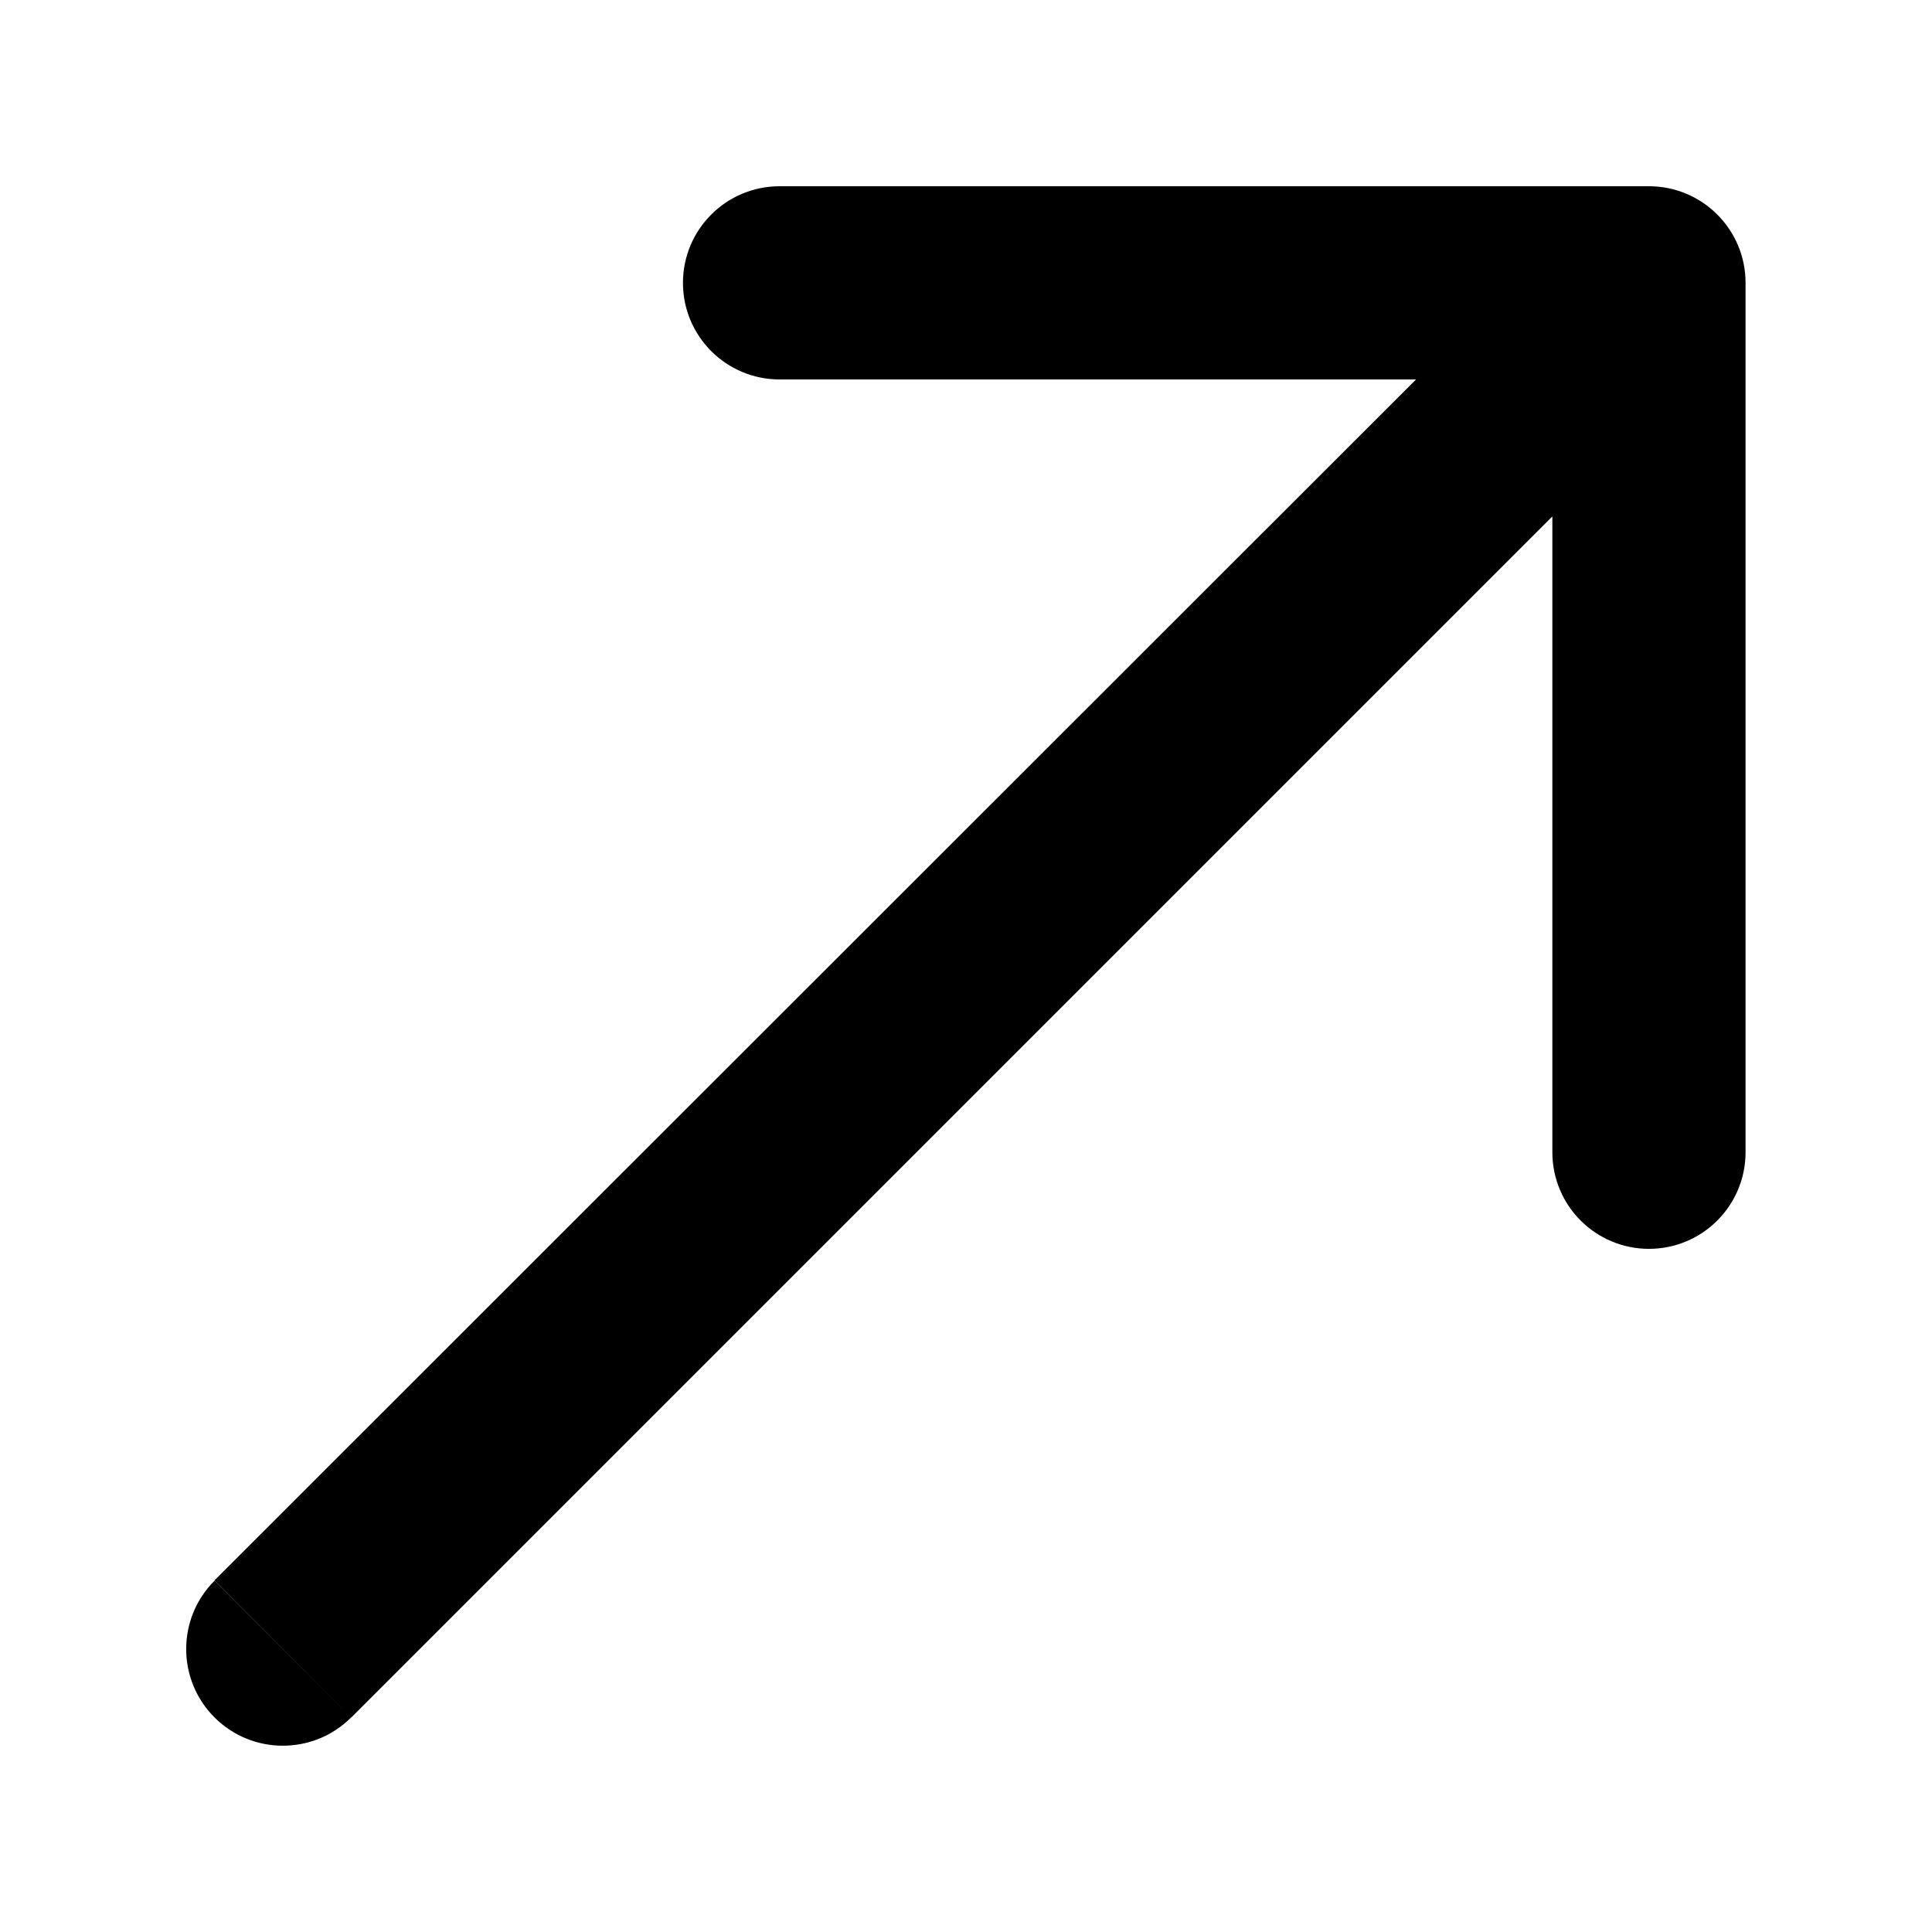
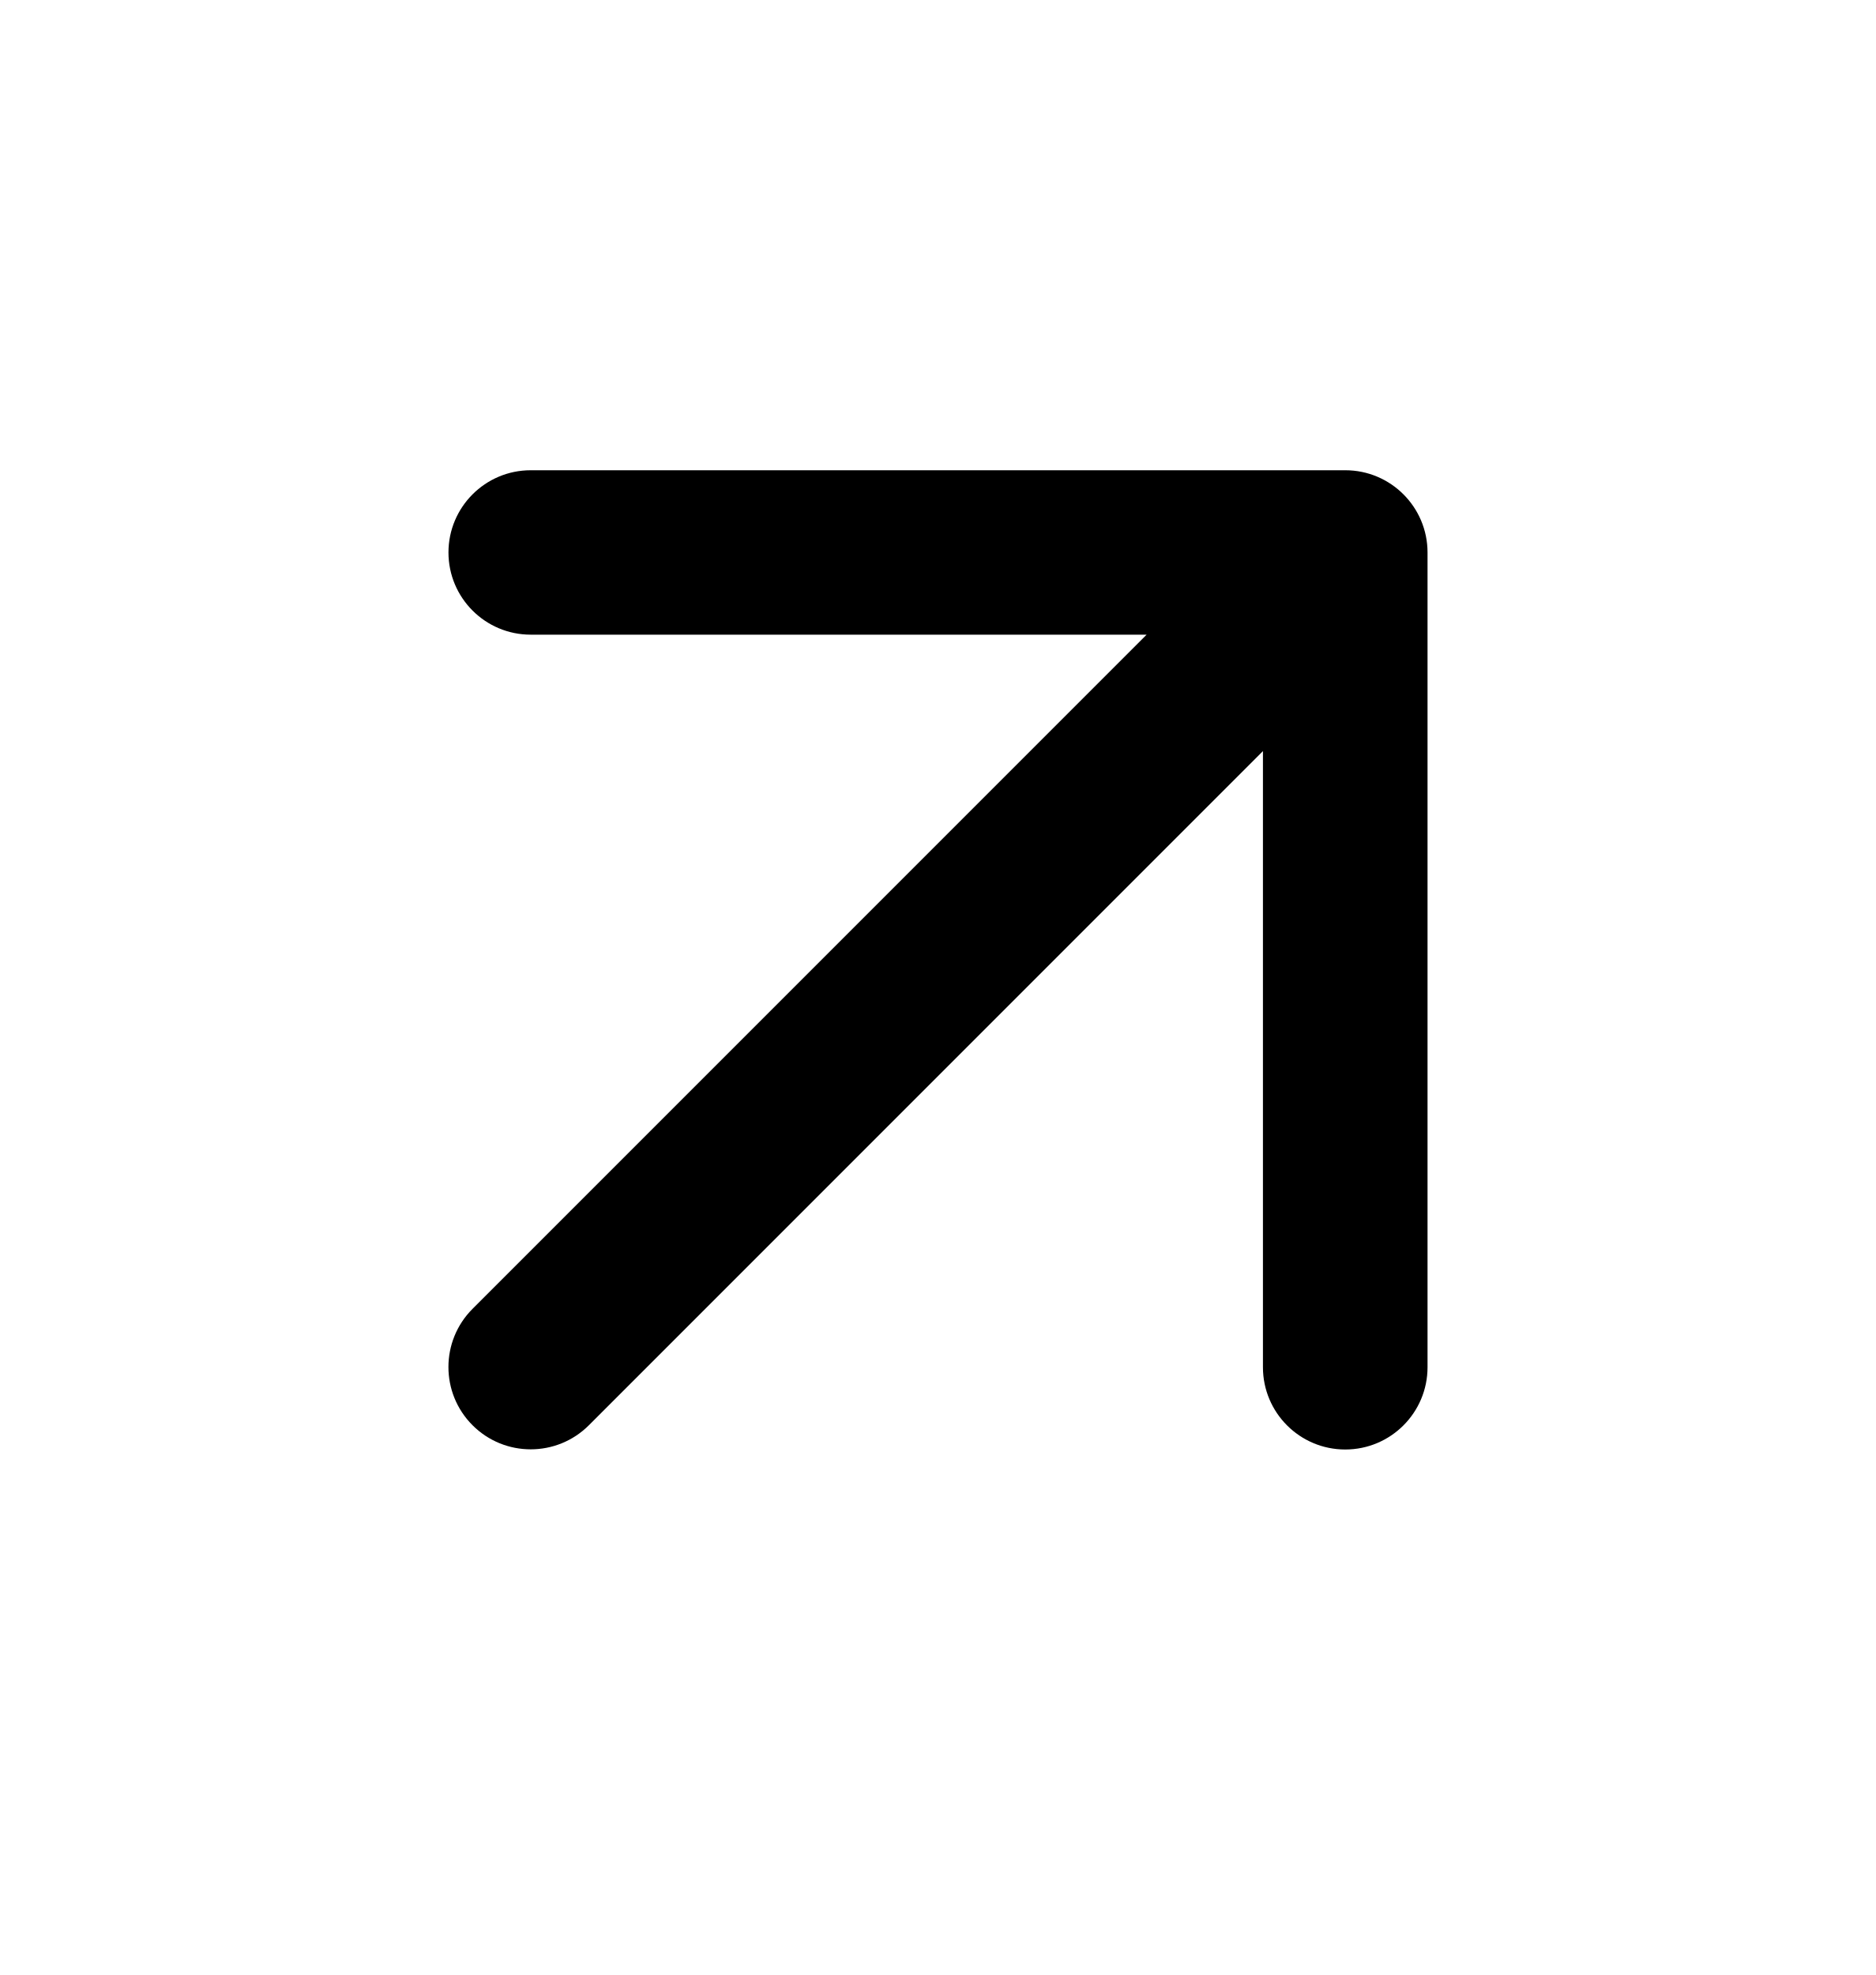
- <svg xmlns="http://www.w3.org/2000/svg" width="10" height="10" fill="currentColor" viewBox="0 0 10 10">
-   <path d="M1.11 8.182a.5.5 0 0 0 .708.707l-.707-.707Zm7.925-6.718a.5.5 0 0 0-.5-.5h-4.5a.5.5 0 0 0 0 1h4v4a.5.5 0 0 0 1 0v-4.5ZM1.818 8.89l7.071-7.071-.707-.707L1.11 8.18l.707.708Z" />
+ <svg xmlns="http://www.w3.org/2000/svg" width="19" height="20" fill="currentColor" viewBox="0 0 19 20">
+   <path fill-rule="evenodd" d="M4.542 5.595c0-.46.373-.833.833-.833h8.25c.46 0 .833.373.833.833v8.25a.833.833 0 1 1-1.667 0V7.606l-6.827 6.827a.833.833 0 0 1-1.178-1.179l6.827-6.827H5.375a.833.833 0 0 1-.833-.833Z" clip-rule="evenodd" />
</svg>
